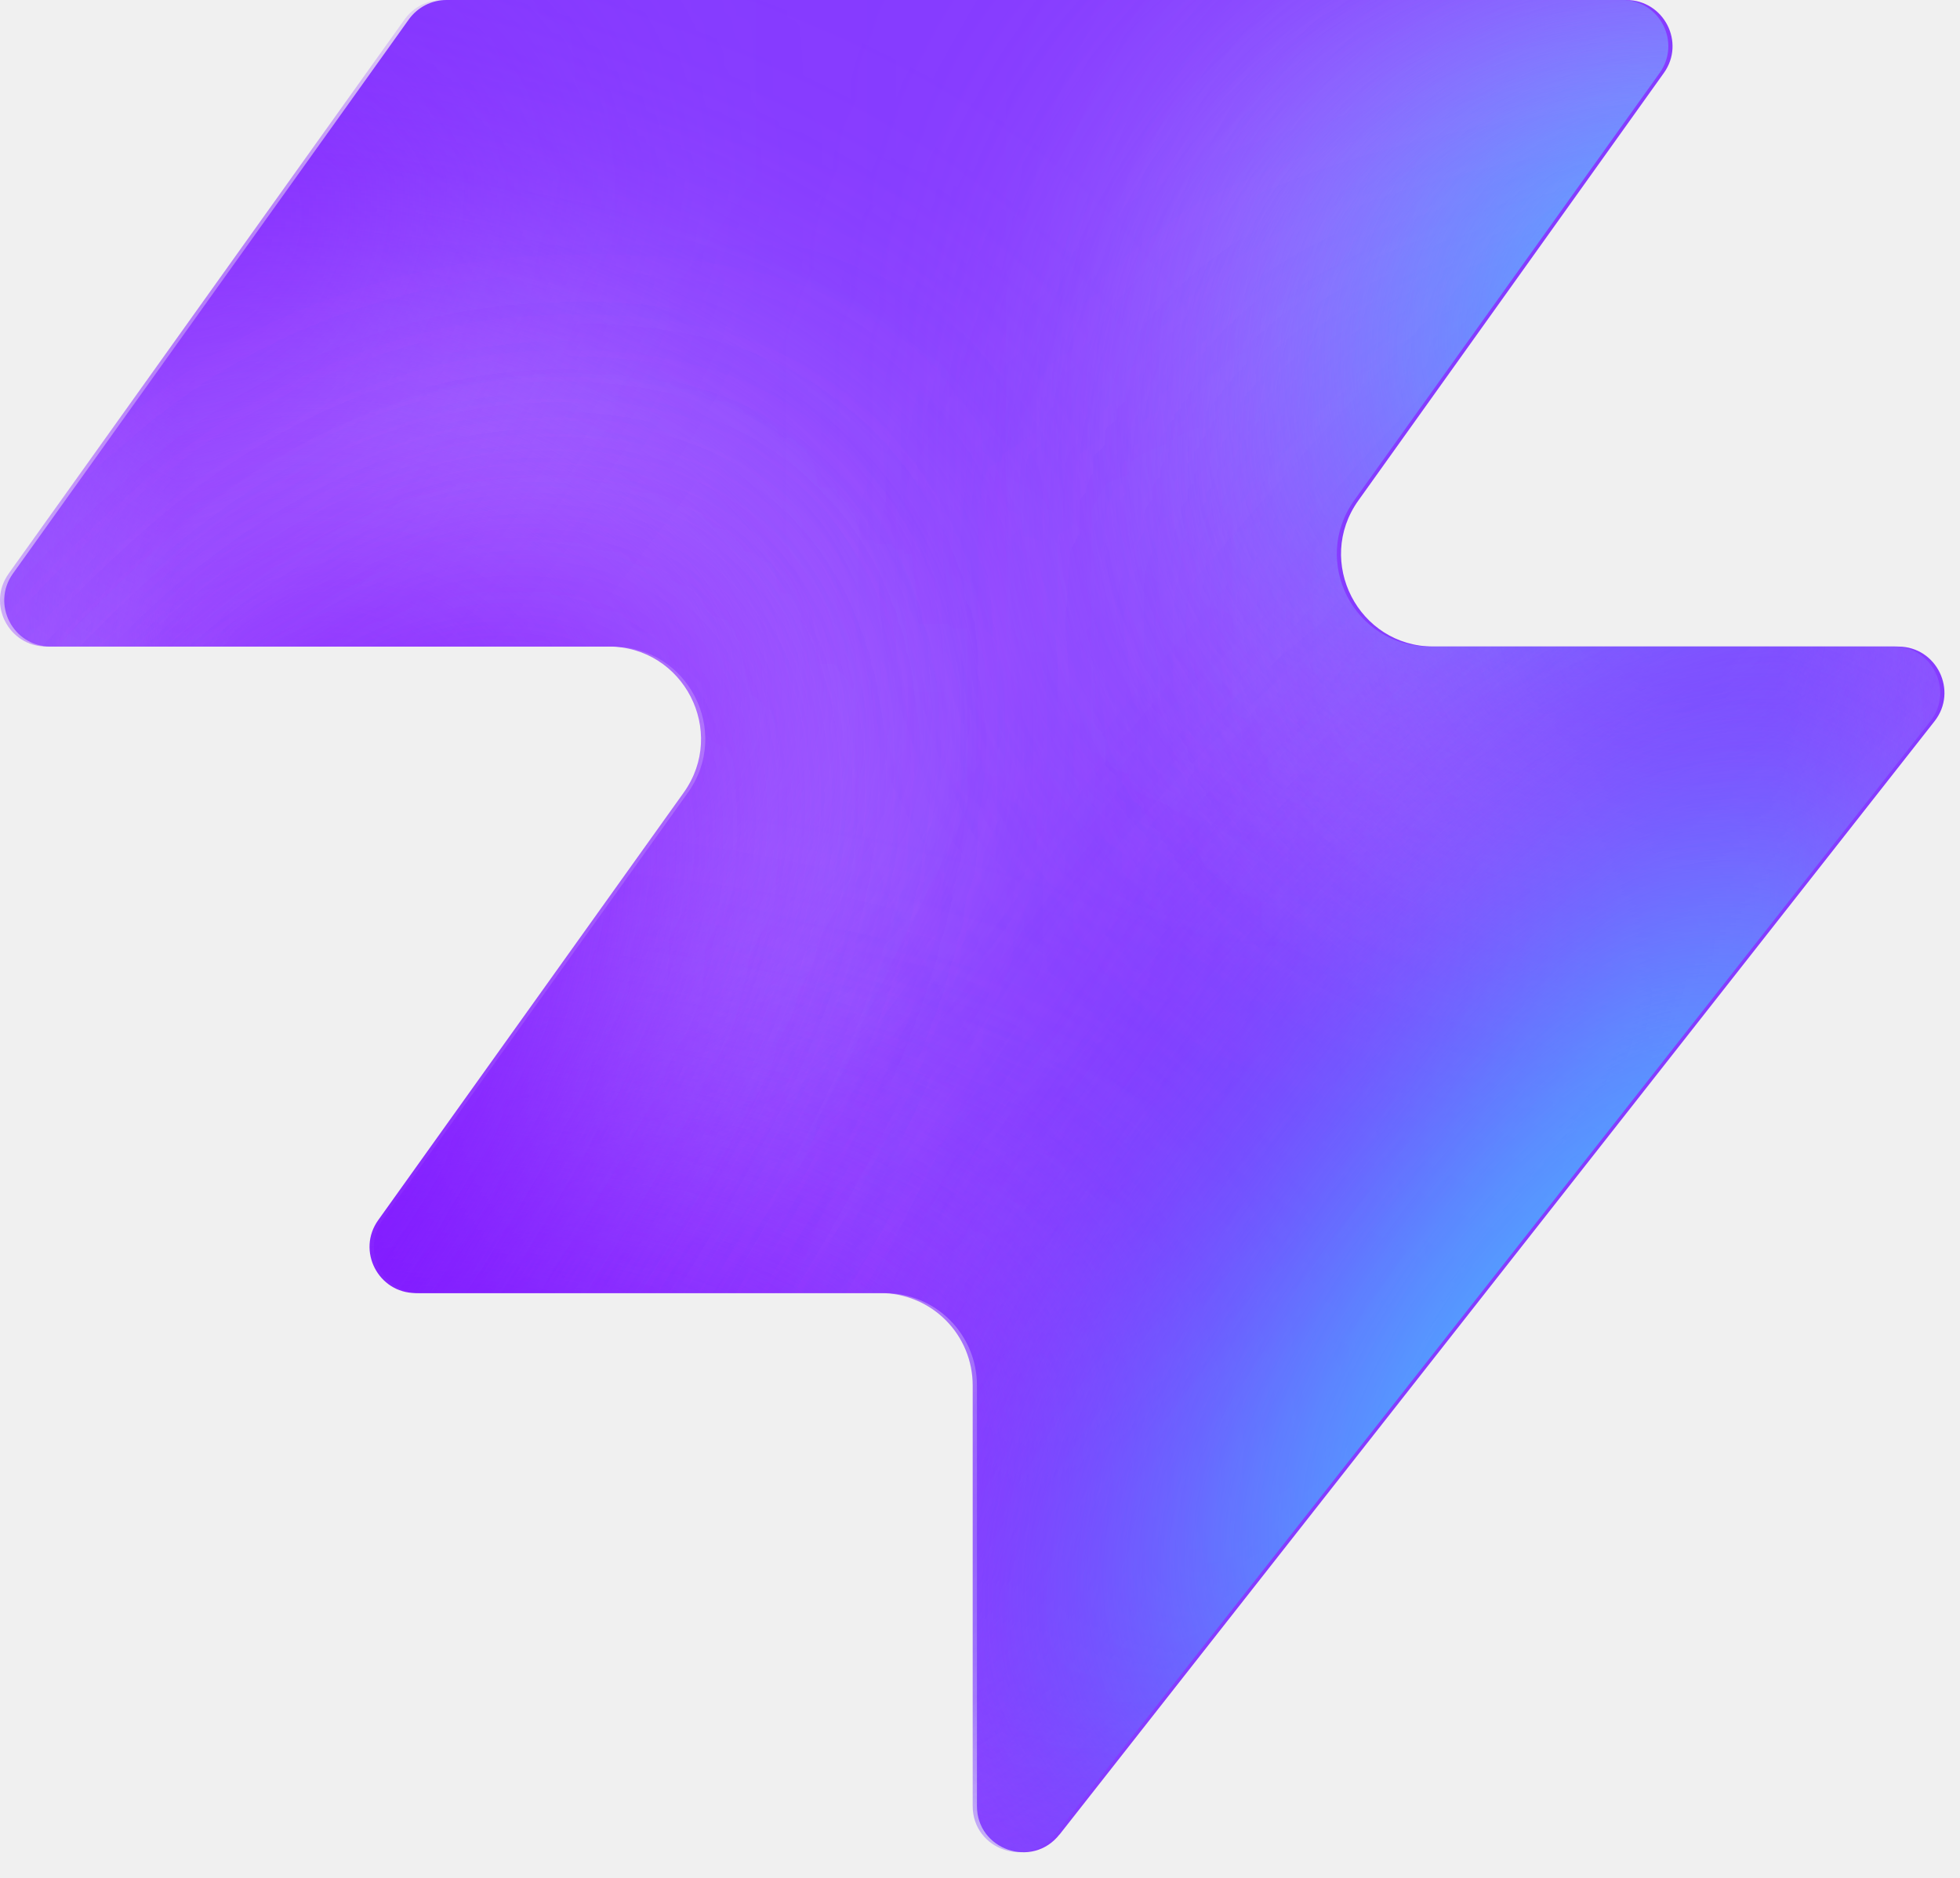
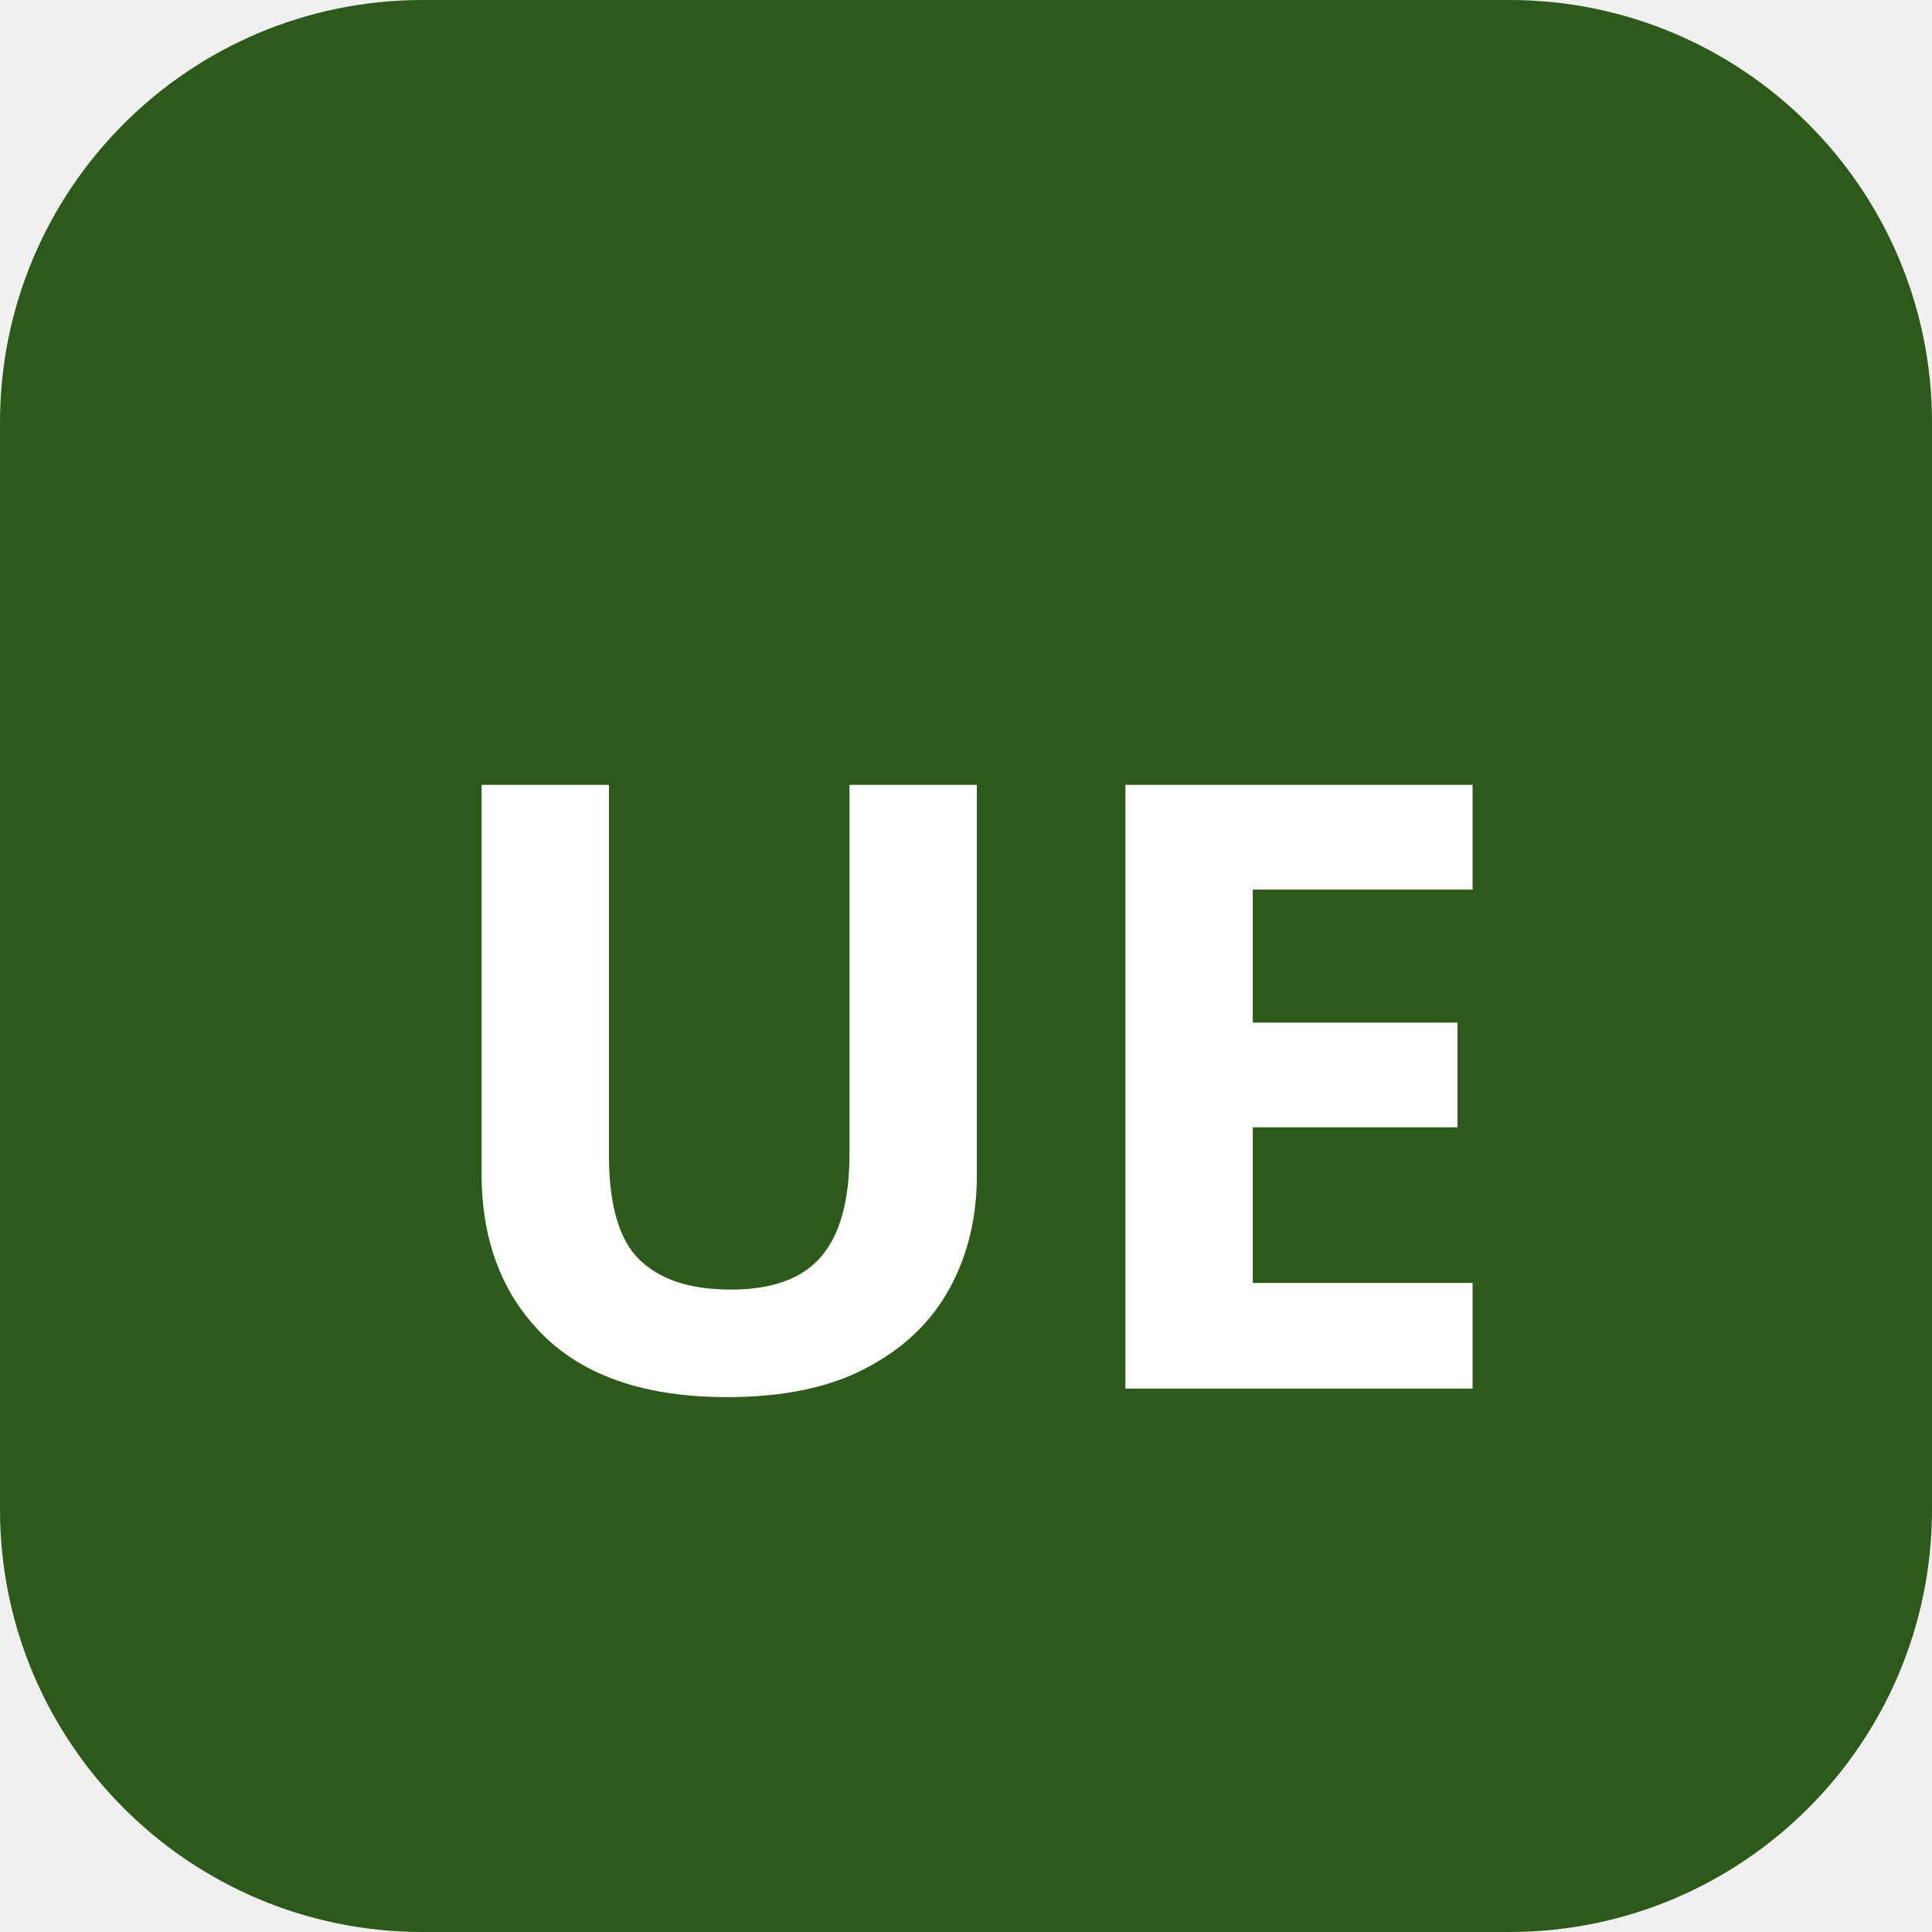
- <svg xmlns="http://www.w3.org/2000/svg" width="48" height="46" fill="none" viewBox="0 0 48 46">
-   <path fill="#863bff" d="M25.946 44.938c-.664.845-2.021.375-2.021-.698V33.937a2.26 2.26 0 0 0-2.262-2.262H10.287c-.92 0-1.456-1.04-.92-1.788l7.48-10.471c1.07-1.497 0-3.578-1.842-3.578H1.237c-.92 0-1.456-1.04-.92-1.788L10.013.474c.214-.297.556-.474.92-.474h28.894c.92 0 1.456 1.04.92 1.788l-7.48 10.471c-1.07 1.498 0 3.579 1.842 3.579h11.377c.943 0 1.473 1.088.89 1.83L25.947 44.94z" style="fill:#863bff;fill:color(display-p3 .525 .23 1);fill-opacity:1" />
-   <mask id="a" width="48" height="46" x="0" y="0" maskUnits="userSpaceOnUse" style="mask-type:alpha">
-     <path fill="#000" d="M25.842 44.938c-.664.844-2.021.375-2.021-.698V33.937a2.26 2.26 0 0 0-2.262-2.262H10.183c-.92 0-1.456-1.04-.92-1.788l7.48-10.471c1.07-1.498 0-3.579-1.842-3.579H1.133c-.92 0-1.456-1.04-.92-1.787L9.91.473c.214-.297.556-.474.92-.474h28.894c.92 0 1.456 1.04.92 1.788l-7.48 10.471c-1.07 1.498 0 3.578 1.842 3.578h11.377c.943 0 1.473 1.088.89 1.832L25.843 44.94z" style="fill:#000;fill-opacity:1" />
-   </mask>
-   <g mask="url(#a)">
-     <g filter="url(#b)">
-       <ellipse cx="5.508" cy="14.704" fill="#ede6ff" rx="5.508" ry="14.704" style="fill:#ede6ff;fill:color(display-p3 .927 .903 1);fill-opacity:1" transform="matrix(.00324 1 1 -.00324 -4.47 31.516)" />
-     </g>
-     <g filter="url(#c)">
-       <ellipse cx="10.399" cy="29.851" fill="#ede6ff" rx="10.399" ry="29.851" style="fill:#ede6ff;fill:color(display-p3 .927 .903 1);fill-opacity:1" transform="matrix(.00324 1 1 -.00324 -39.328 7.883)" />
-     </g>
-     <g filter="url(#d)">
-       <ellipse cx="5.508" cy="30.487" fill="#7e14ff" rx="5.508" ry="30.487" style="fill:#7e14ff;fill:color(display-p3 .492 .077 1);fill-opacity:1" transform="rotate(89.814 -25.913 -14.639)scale(1 -1)" />
-     </g>
-     <g filter="url(#e)">
-       <ellipse cx="5.508" cy="30.599" fill="#7e14ff" rx="5.508" ry="30.599" style="fill:#7e14ff;fill:color(display-p3 .492 .077 1);fill-opacity:1" transform="rotate(89.814 -32.644 -3.334)scale(1 -1)" />
-     </g>
-     <g filter="url(#f)">
-       <ellipse cx="5.508" cy="30.599" fill="#7e14ff" rx="5.508" ry="30.599" style="fill:#7e14ff;fill:color(display-p3 .492 .077 1);fill-opacity:1" transform="matrix(.00324 1 1 -.00324 -34.34 30.47)" />
-     </g>
-     <g filter="url(#g)">
-       <ellipse cx="14.072" cy="22.078" fill="#ede6ff" rx="14.072" ry="22.078" style="fill:#ede6ff;fill:color(display-p3 .927 .903 1);fill-opacity:1" transform="rotate(93.35 24.506 48.493)scale(-1 1)" />
-     </g>
-     <g filter="url(#h)">
-       <ellipse cx="3.47" cy="21.501" fill="#7e14ff" rx="3.47" ry="21.501" style="fill:#7e14ff;fill:color(display-p3 .492 .077 1);fill-opacity:1" transform="rotate(89.009 28.708 47.59)scale(-1 1)" />
-     </g>
-     <g filter="url(#i)">
-       <ellipse cx="3.47" cy="21.501" fill="#7e14ff" rx="3.47" ry="21.501" style="fill:#7e14ff;fill:color(display-p3 .492 .077 1);fill-opacity:1" transform="rotate(89.009 28.708 47.59)scale(-1 1)" />
-     </g>
-     <g filter="url(#j)">
-       <ellipse cx=".387" cy="8.972" fill="#7e14ff" rx="4.407" ry="29.108" style="fill:#7e14ff;fill:color(display-p3 .492 .077 1);fill-opacity:1" transform="rotate(39.51 .387 8.972)" />
-     </g>
-     <g filter="url(#k)">
-       <ellipse cx="47.523" cy="-6.092" fill="#7e14ff" rx="4.407" ry="29.108" style="fill:#7e14ff;fill:color(display-p3 .492 .077 1);fill-opacity:1" transform="rotate(37.892 47.523 -6.092)" />
-     </g>
-     <g filter="url(#l)">
-       <ellipse cx="41.412" cy="6.333" fill="#47bfff" rx="5.971" ry="9.665" style="fill:#47bfff;fill:color(display-p3 .28 .748 1);fill-opacity:1" transform="rotate(37.892 41.412 6.333)" />
-     </g>
-     <g filter="url(#m)">
-       <ellipse cx="-1.879" cy="38.332" fill="#7e14ff" rx="4.407" ry="29.108" style="fill:#7e14ff;fill:color(display-p3 .492 .077 1);fill-opacity:1" transform="rotate(37.892 -1.88 38.332)" />
-     </g>
-     <g filter="url(#n)">
-       <ellipse cx="-1.879" cy="38.332" fill="#7e14ff" rx="4.407" ry="29.108" style="fill:#7e14ff;fill:color(display-p3 .492 .077 1);fill-opacity:1" transform="rotate(37.892 -1.88 38.332)" />
-     </g>
-     <g filter="url(#o)">
-       <ellipse cx="35.651" cy="29.907" fill="#7e14ff" rx="4.407" ry="29.108" style="fill:#7e14ff;fill:color(display-p3 .492 .077 1);fill-opacity:1" transform="rotate(37.892 35.651 29.907)" />
-     </g>
-     <g filter="url(#p)">
-       <ellipse cx="38.418" cy="32.4" fill="#47bfff" rx="5.971" ry="15.297" style="fill:#47bfff;fill:color(display-p3 .28 .748 1);fill-opacity:1" transform="rotate(37.892 38.418 32.4)" />
-     </g>
-   </g>
-   <defs>
-     <filter id="b" width="60.045" height="41.654" x="-19.77" y="16.149" color-interpolation-filters="sRGB" filterUnits="userSpaceOnUse">
-       <feFlood flood-opacity="0" result="BackgroundImageFix" />
-       <feBlend in="SourceGraphic" in2="BackgroundImageFix" result="shape" />
-       <feGaussianBlur result="effect1_foregroundBlur_2002_17158" stdDeviation="7.659" />
-     </filter>
-     <filter id="c" width="90.34" height="51.437" x="-54.613" y="-7.533" color-interpolation-filters="sRGB" filterUnits="userSpaceOnUse">
-       <feFlood flood-opacity="0" result="BackgroundImageFix" />
-       <feBlend in="SourceGraphic" in2="BackgroundImageFix" result="shape" />
-       <feGaussianBlur result="effect1_foregroundBlur_2002_17158" stdDeviation="7.659" />
-     </filter>
-     <filter id="d" width="79.355" height="29.4" x="-49.64" y="2.03" color-interpolation-filters="sRGB" filterUnits="userSpaceOnUse">
-       <feFlood flood-opacity="0" result="BackgroundImageFix" />
-       <feBlend in="SourceGraphic" in2="BackgroundImageFix" result="shape" />
-       <feGaussianBlur result="effect1_foregroundBlur_2002_17158" stdDeviation="4.596" />
-     </filter>
-     <filter id="e" width="79.579" height="29.4" x="-45.045" y="20.029" color-interpolation-filters="sRGB" filterUnits="userSpaceOnUse">
-       <feFlood flood-opacity="0" result="BackgroundImageFix" />
-       <feBlend in="SourceGraphic" in2="BackgroundImageFix" result="shape" />
-       <feGaussianBlur result="effect1_foregroundBlur_2002_17158" stdDeviation="4.596" />
-     </filter>
-     <filter id="f" width="79.579" height="29.4" x="-43.513" y="21.178" color-interpolation-filters="sRGB" filterUnits="userSpaceOnUse">
-       <feFlood flood-opacity="0" result="BackgroundImageFix" />
-       <feBlend in="SourceGraphic" in2="BackgroundImageFix" result="shape" />
-       <feGaussianBlur result="effect1_foregroundBlur_2002_17158" stdDeviation="4.596" />
-     </filter>
-     <filter id="g" width="74.749" height="58.852" x="15.756" y="-17.901" color-interpolation-filters="sRGB" filterUnits="userSpaceOnUse">
-       <feFlood flood-opacity="0" result="BackgroundImageFix" />
-       <feBlend in="SourceGraphic" in2="BackgroundImageFix" result="shape" />
-       <feGaussianBlur result="effect1_foregroundBlur_2002_17158" stdDeviation="7.659" />
-     </filter>
-     <filter id="h" width="61.377" height="25.362" x="23.548" y="2.284" color-interpolation-filters="sRGB" filterUnits="userSpaceOnUse">
-       <feFlood flood-opacity="0" result="BackgroundImageFix" />
-       <feBlend in="SourceGraphic" in2="BackgroundImageFix" result="shape" />
-       <feGaussianBlur result="effect1_foregroundBlur_2002_17158" stdDeviation="4.596" />
-     </filter>
-     <filter id="i" width="61.377" height="25.362" x="23.548" y="2.284" color-interpolation-filters="sRGB" filterUnits="userSpaceOnUse">
-       <feFlood flood-opacity="0" result="BackgroundImageFix" />
-       <feBlend in="SourceGraphic" in2="BackgroundImageFix" result="shape" />
-       <feGaussianBlur result="effect1_foregroundBlur_2002_17158" stdDeviation="4.596" />
-     </filter>
-     <filter id="j" width="56.045" height="63.649" x="-27.636" y="-22.853" color-interpolation-filters="sRGB" filterUnits="userSpaceOnUse">
-       <feFlood flood-opacity="0" result="BackgroundImageFix" />
-       <feBlend in="SourceGraphic" in2="BackgroundImageFix" result="shape" />
-       <feGaussianBlur result="effect1_foregroundBlur_2002_17158" stdDeviation="4.596" />
-     </filter>
-     <filter id="k" width="54.814" height="64.646" x="20.116" y="-38.415" color-interpolation-filters="sRGB" filterUnits="userSpaceOnUse">
-       <feFlood flood-opacity="0" result="BackgroundImageFix" />
-       <feBlend in="SourceGraphic" in2="BackgroundImageFix" result="shape" />
-       <feGaussianBlur result="effect1_foregroundBlur_2002_17158" stdDeviation="4.596" />
-     </filter>
-     <filter id="l" width="33.541" height="35.313" x="24.641" y="-11.323" color-interpolation-filters="sRGB" filterUnits="userSpaceOnUse">
-       <feFlood flood-opacity="0" result="BackgroundImageFix" />
-       <feBlend in="SourceGraphic" in2="BackgroundImageFix" result="shape" />
-       <feGaussianBlur result="effect1_foregroundBlur_2002_17158" stdDeviation="4.596" />
-     </filter>
-     <filter id="m" width="54.814" height="64.646" x="-29.286" y="6.009" color-interpolation-filters="sRGB" filterUnits="userSpaceOnUse">
-       <feFlood flood-opacity="0" result="BackgroundImageFix" />
-       <feBlend in="SourceGraphic" in2="BackgroundImageFix" result="shape" />
-       <feGaussianBlur result="effect1_foregroundBlur_2002_17158" stdDeviation="4.596" />
-     </filter>
-     <filter id="n" width="54.814" height="64.646" x="-29.286" y="6.009" color-interpolation-filters="sRGB" filterUnits="userSpaceOnUse">
-       <feFlood flood-opacity="0" result="BackgroundImageFix" />
-       <feBlend in="SourceGraphic" in2="BackgroundImageFix" result="shape" />
-       <feGaussianBlur result="effect1_foregroundBlur_2002_17158" stdDeviation="4.596" />
-     </filter>
-     <filter id="o" width="54.814" height="64.646" x="8.244" y="-2.416" color-interpolation-filters="sRGB" filterUnits="userSpaceOnUse">
-       <feFlood flood-opacity="0" result="BackgroundImageFix" />
-       <feBlend in="SourceGraphic" in2="BackgroundImageFix" result="shape" />
-       <feGaussianBlur result="effect1_foregroundBlur_2002_17158" stdDeviation="4.596" />
-     </filter>
-     <filter id="p" width="39.409" height="43.623" x="18.713" y="10.588" color-interpolation-filters="sRGB" filterUnits="userSpaceOnUse">
-       <feFlood flood-opacity="0" result="BackgroundImageFix" />
-       <feBlend in="SourceGraphic" in2="BackgroundImageFix" result="shape" />
-       <feGaussianBlur result="effect1_foregroundBlur_2002_17158" stdDeviation="4.596" />
-     </filter>
-   </defs>
+ <svg xmlns="http://www.w3.org/2000/svg" viewBox="0 0 32 32">
+   <rect width="32" height="32" rx="7" fill="#2d5a1b" />
+   <text x="16" y="23" font-family="system-ui,sans-serif" font-size="14" font-weight="700" fill="white" text-anchor="middle">UE</text>
</svg>
